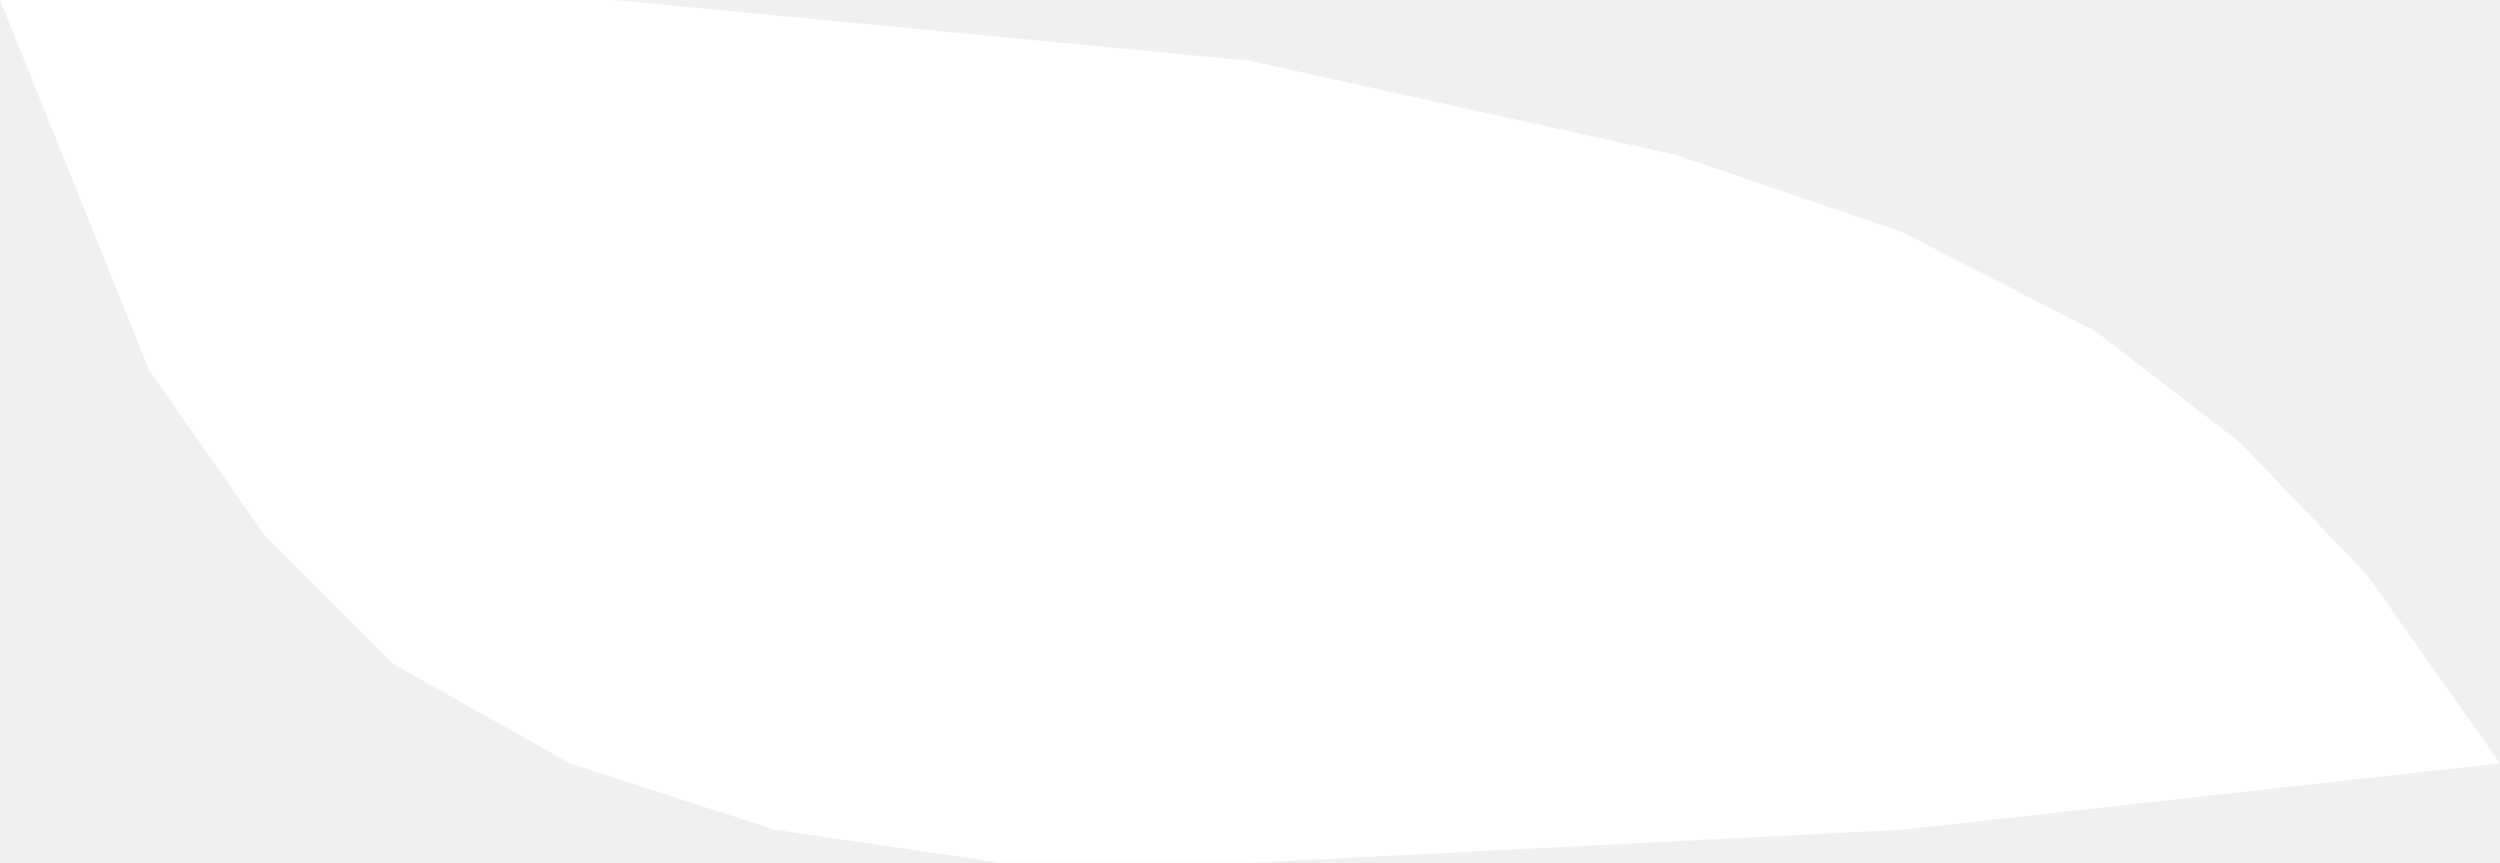
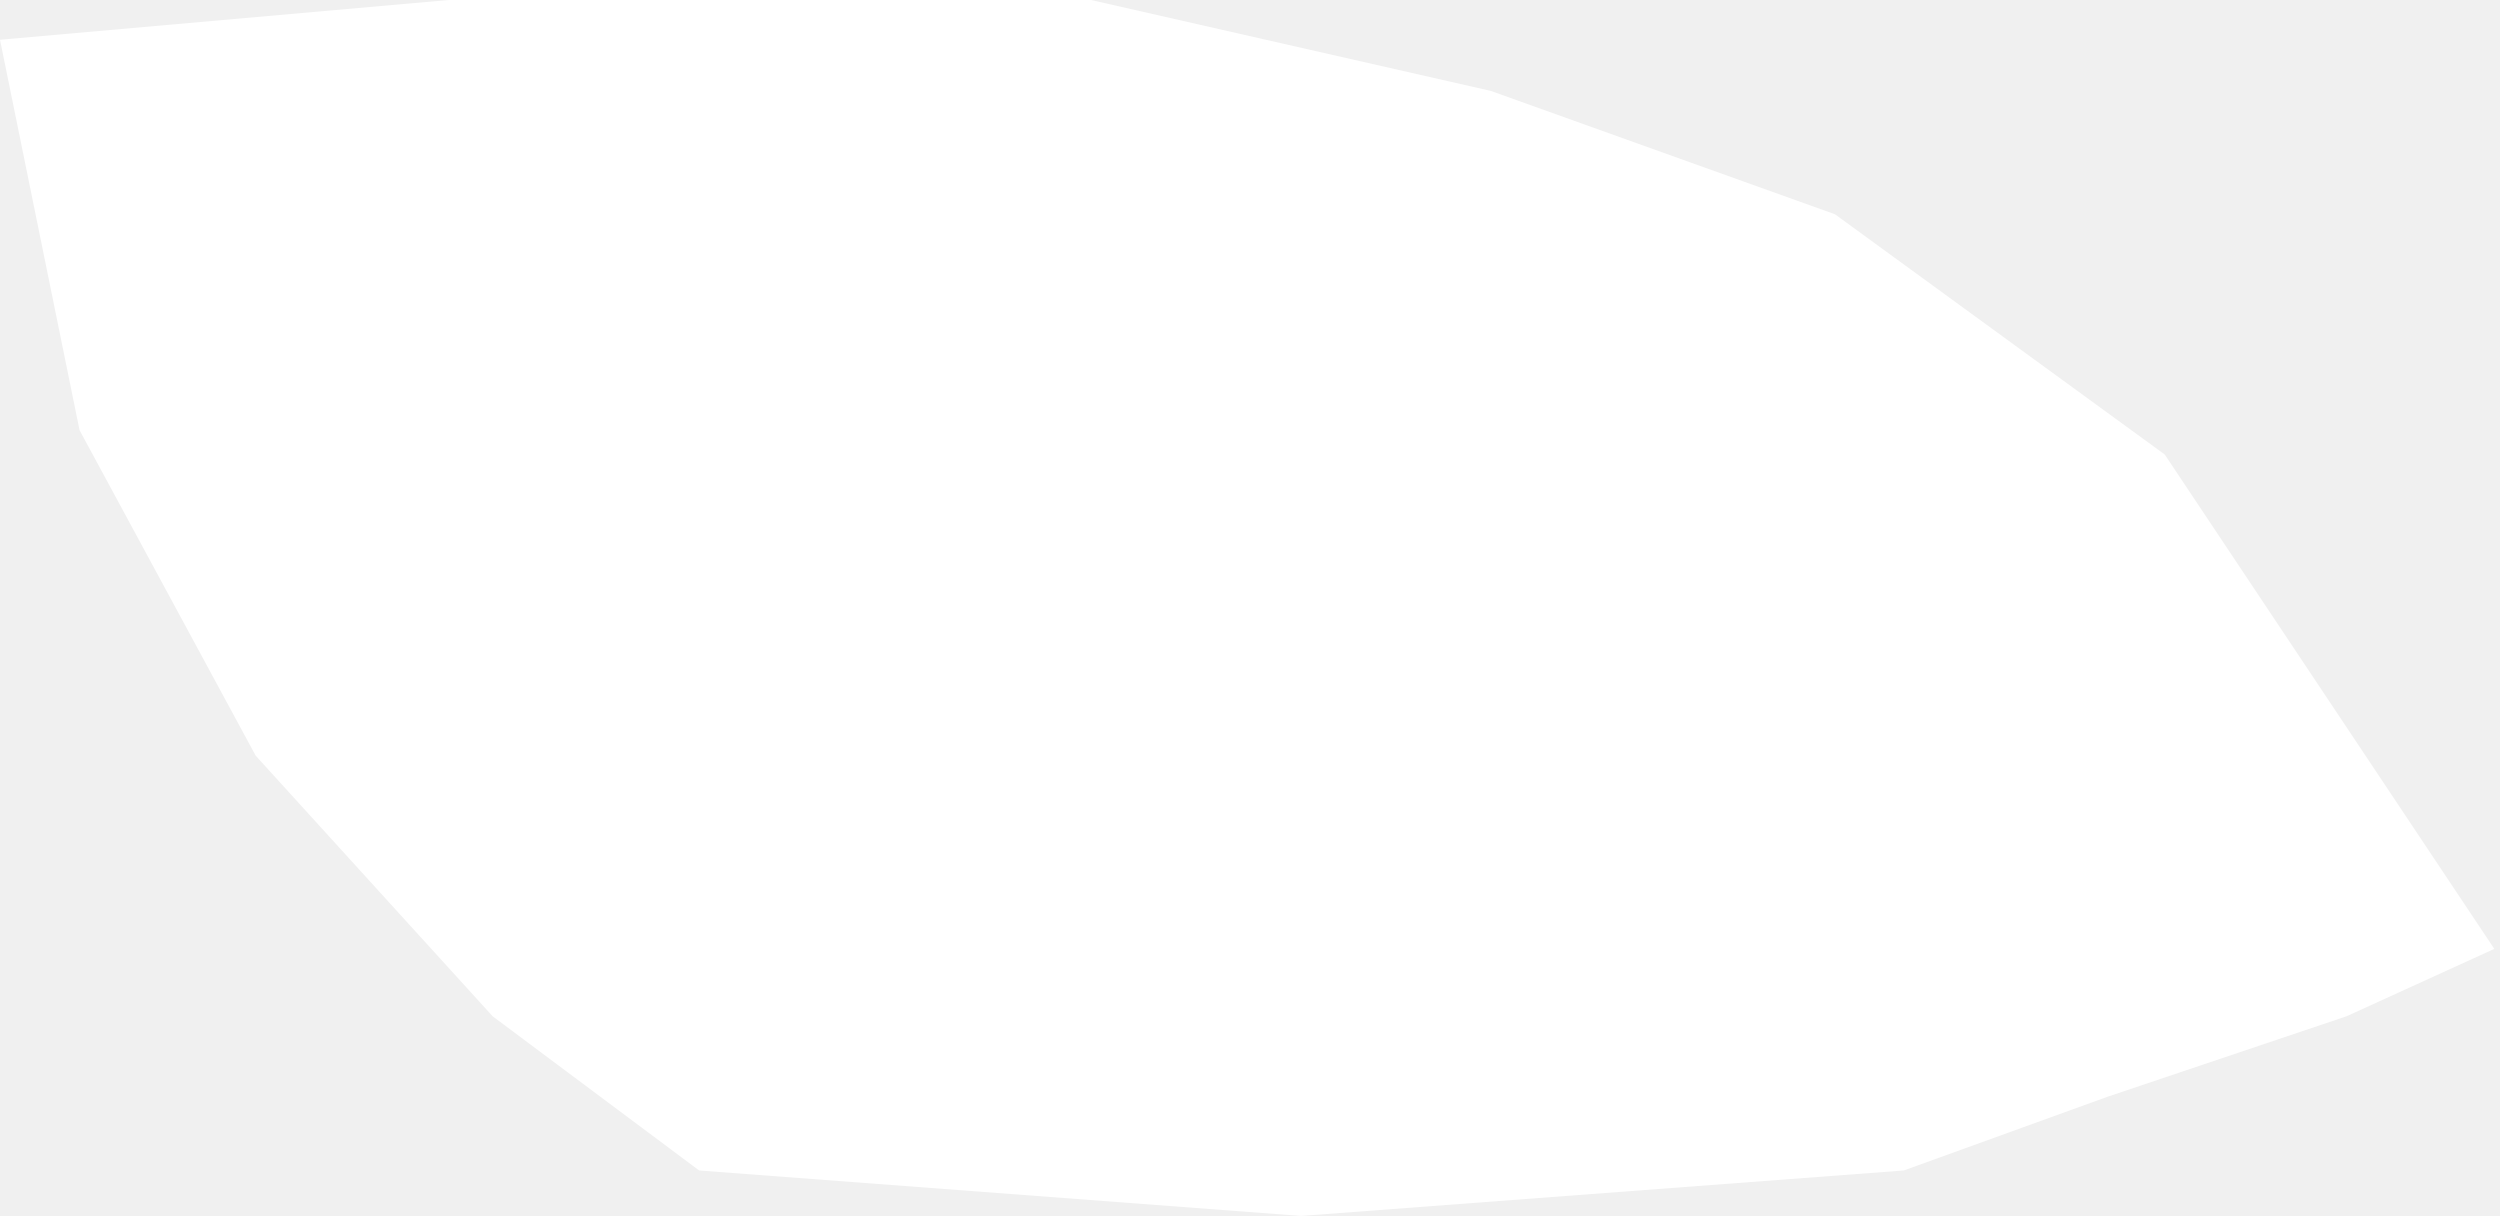
- <svg xmlns="http://www.w3.org/2000/svg" width="226" height="78" viewBox="0 0 226 78" fill="none">
-   <path d="M0 0H55.5L113 5.5L151.5 14L172 21L189.5 30L202.5 40L214 52L226 69L172 75L113 78H90.5L70 75L51.5 69L35.5 60L24 48.5L13.5 33.5L0 0Z" fill="white" />
+ <svg xmlns="http://www.w3.org/2000/svg" width="220" height="107" viewBox="0 0 220 107" fill="none">
+   <path d="M0 3.5L39.5 0H96L131.188 8L161.478 18.857L190.5 40L219.5 83.5L206.5 89.429L185.5 96.5L167.536 103L114.5 107L61.522 103L43.348 89.429L22.5 66.5L7 37.857L0 3.5Z" fill="white" />
</svg>
